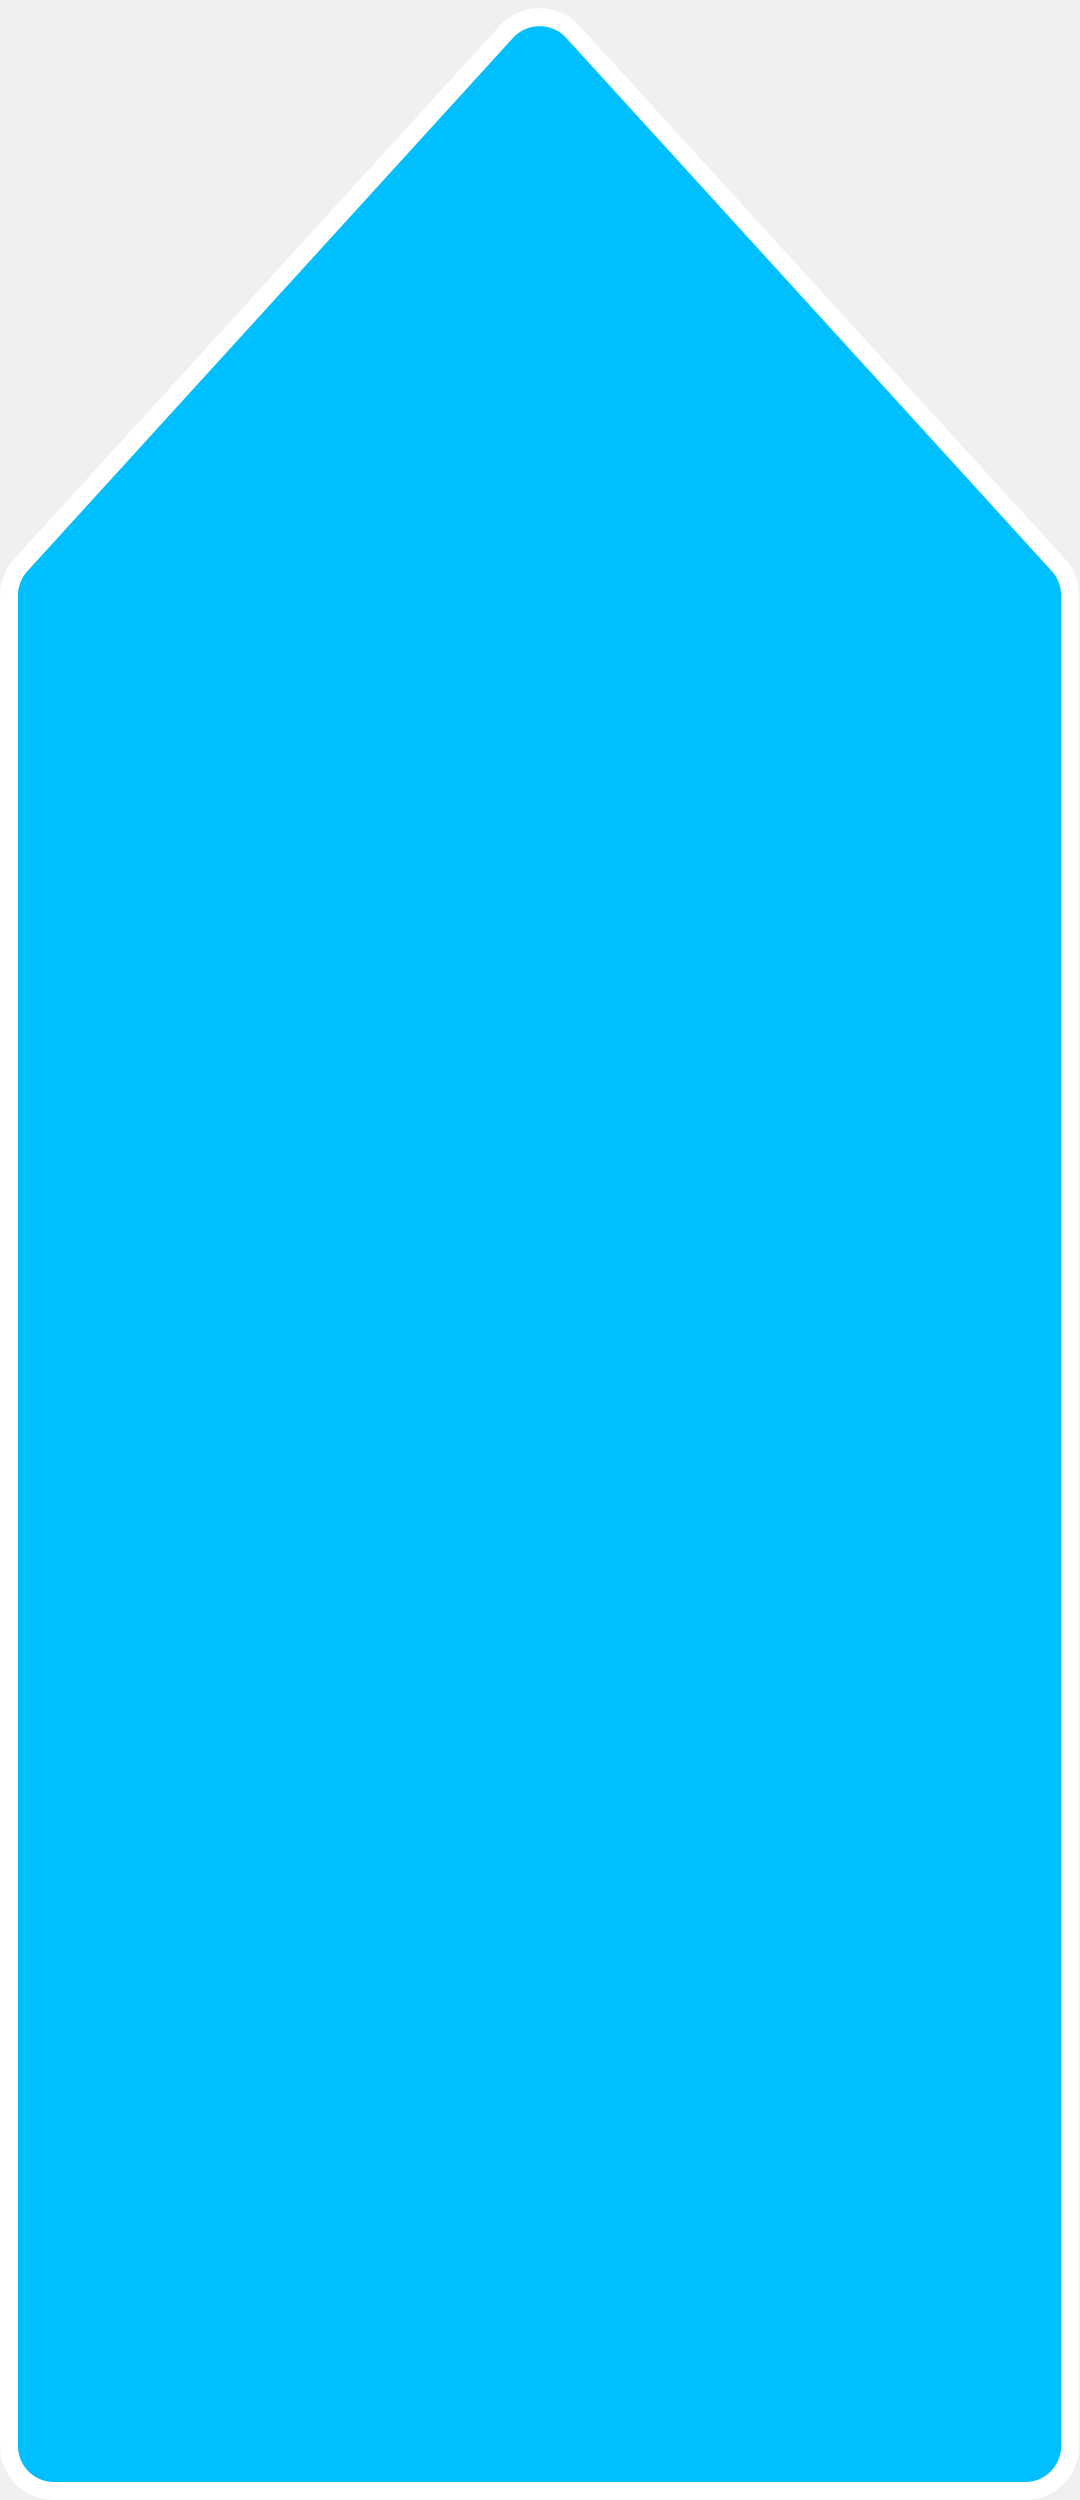
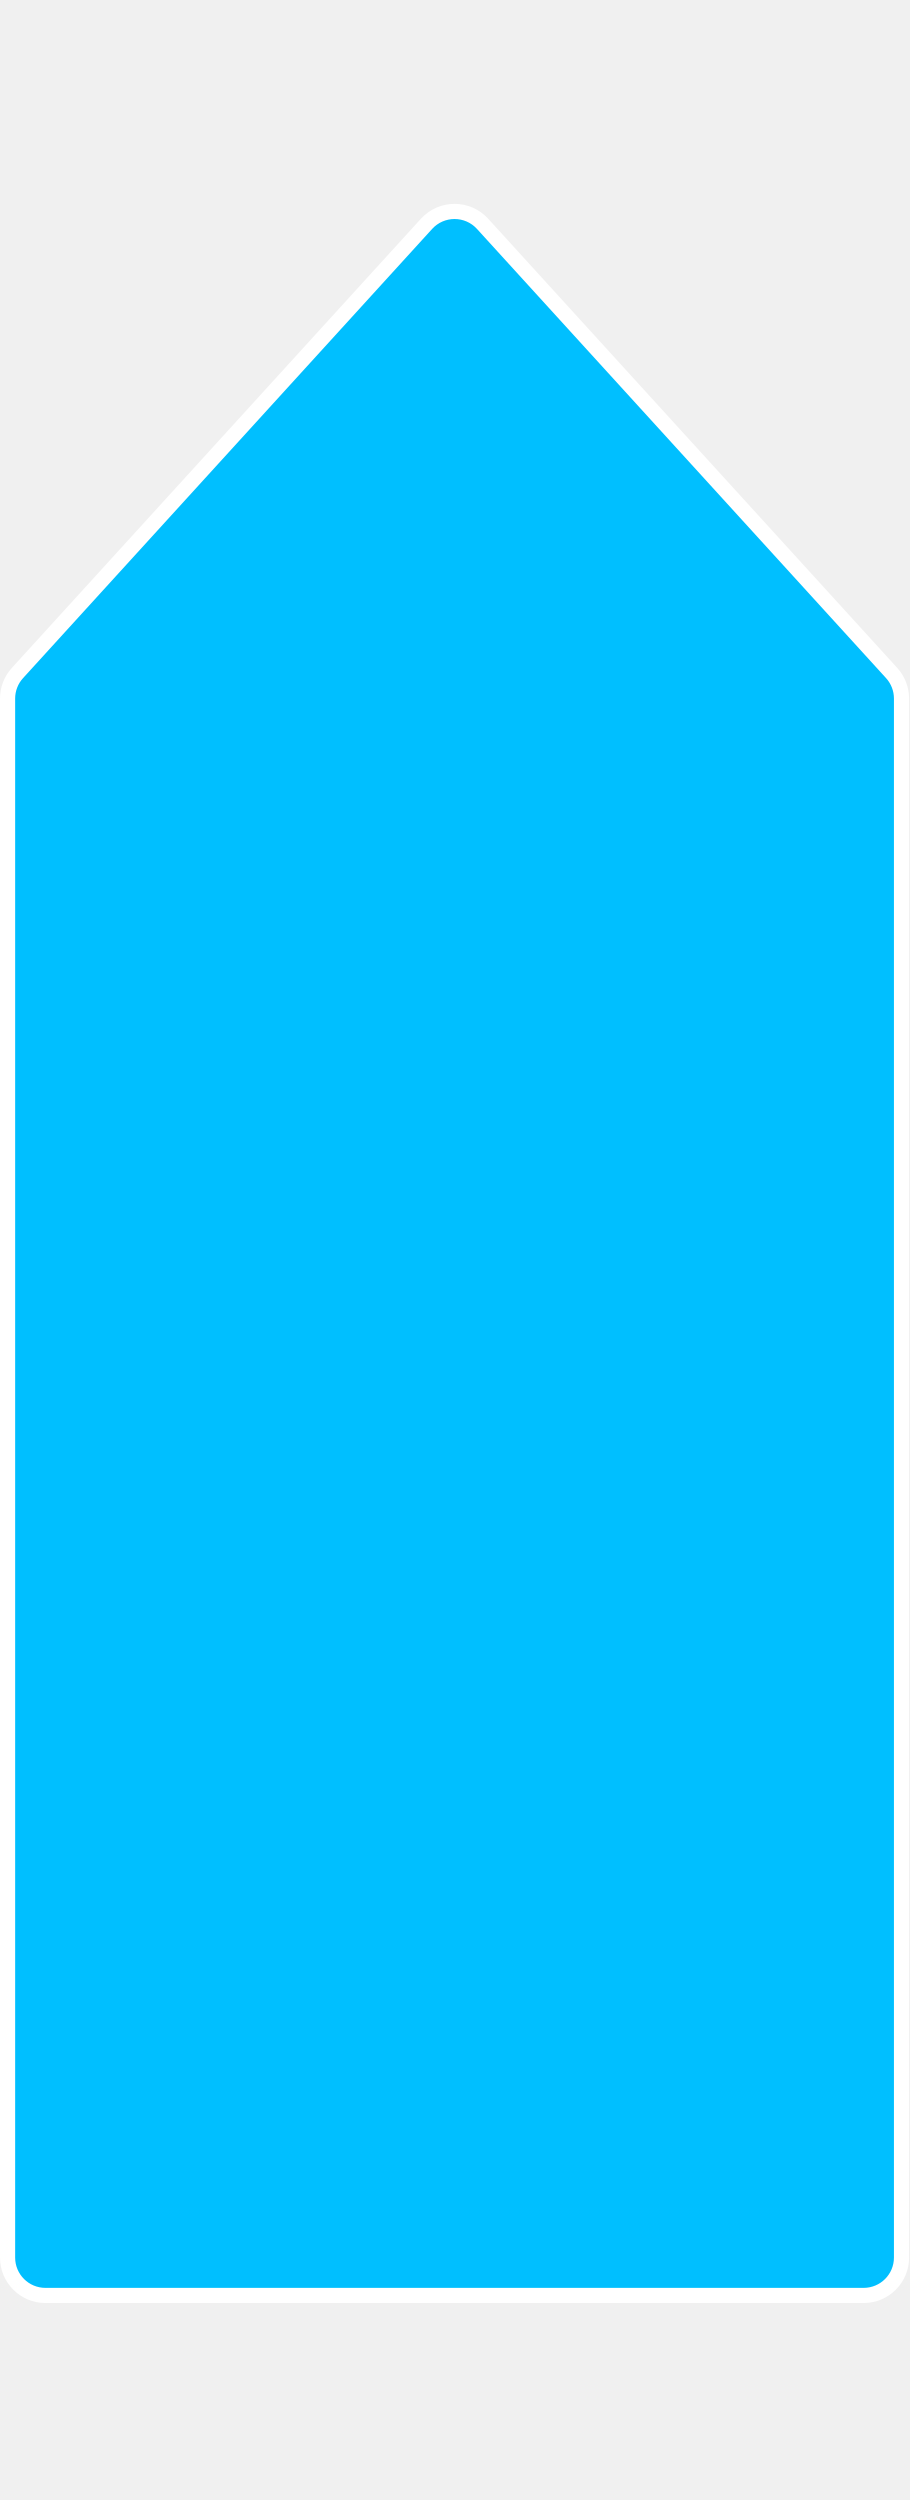
- <svg xmlns="http://www.w3.org/2000/svg" width="60" height="139" viewBox="0 0 60 139" fill="none">
+ <svg xmlns="http://www.w3.org/2000/svg" width="40" height="110" viewBox="0 0 60 139" fill="none">
  <path d="M59.5 33.102V136C59.5 137.381 58.381 138.5 57 138.5H3C1.619 138.5 0.5 137.381 0.5 136V33.102C0.5 32.48 0.732 31.88 1.152 31.419L28.152 1.772C29.143 0.683 30.857 0.683 31.849 1.772L58.849 31.419C59.268 31.88 59.5 32.48 59.5 33.102Z" fill="#00BFFF" stroke="white" />
</svg>
